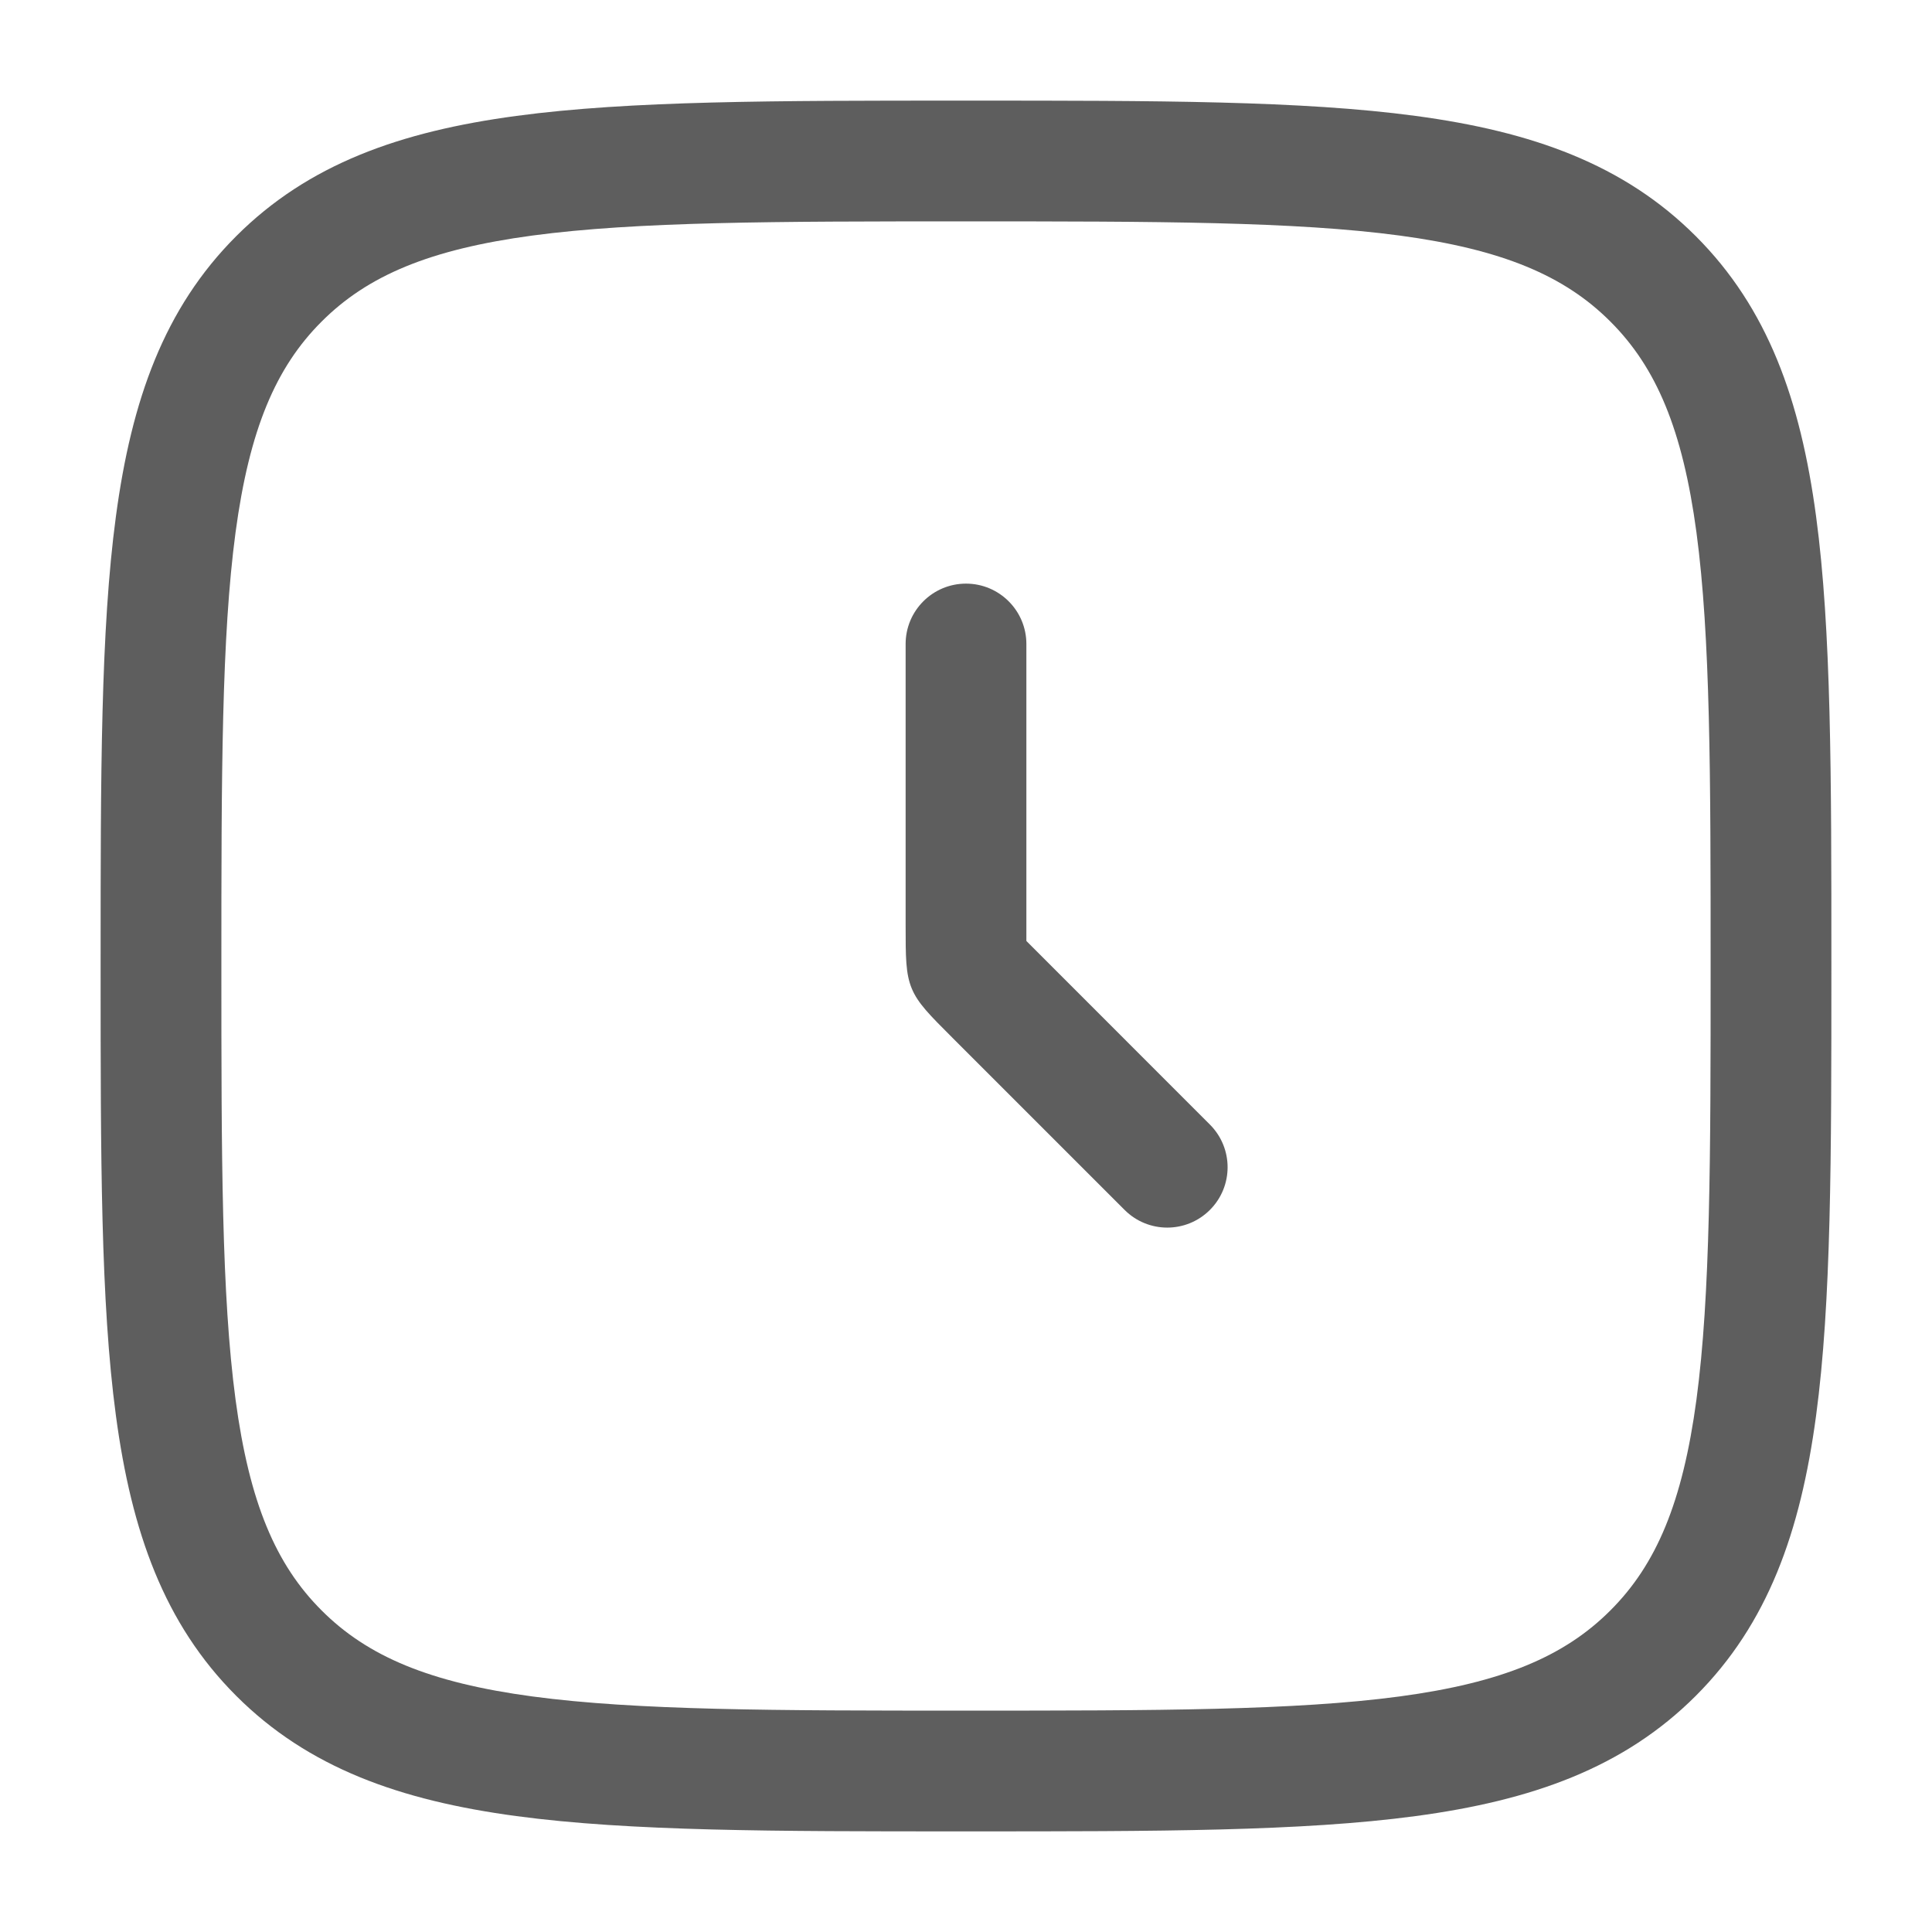
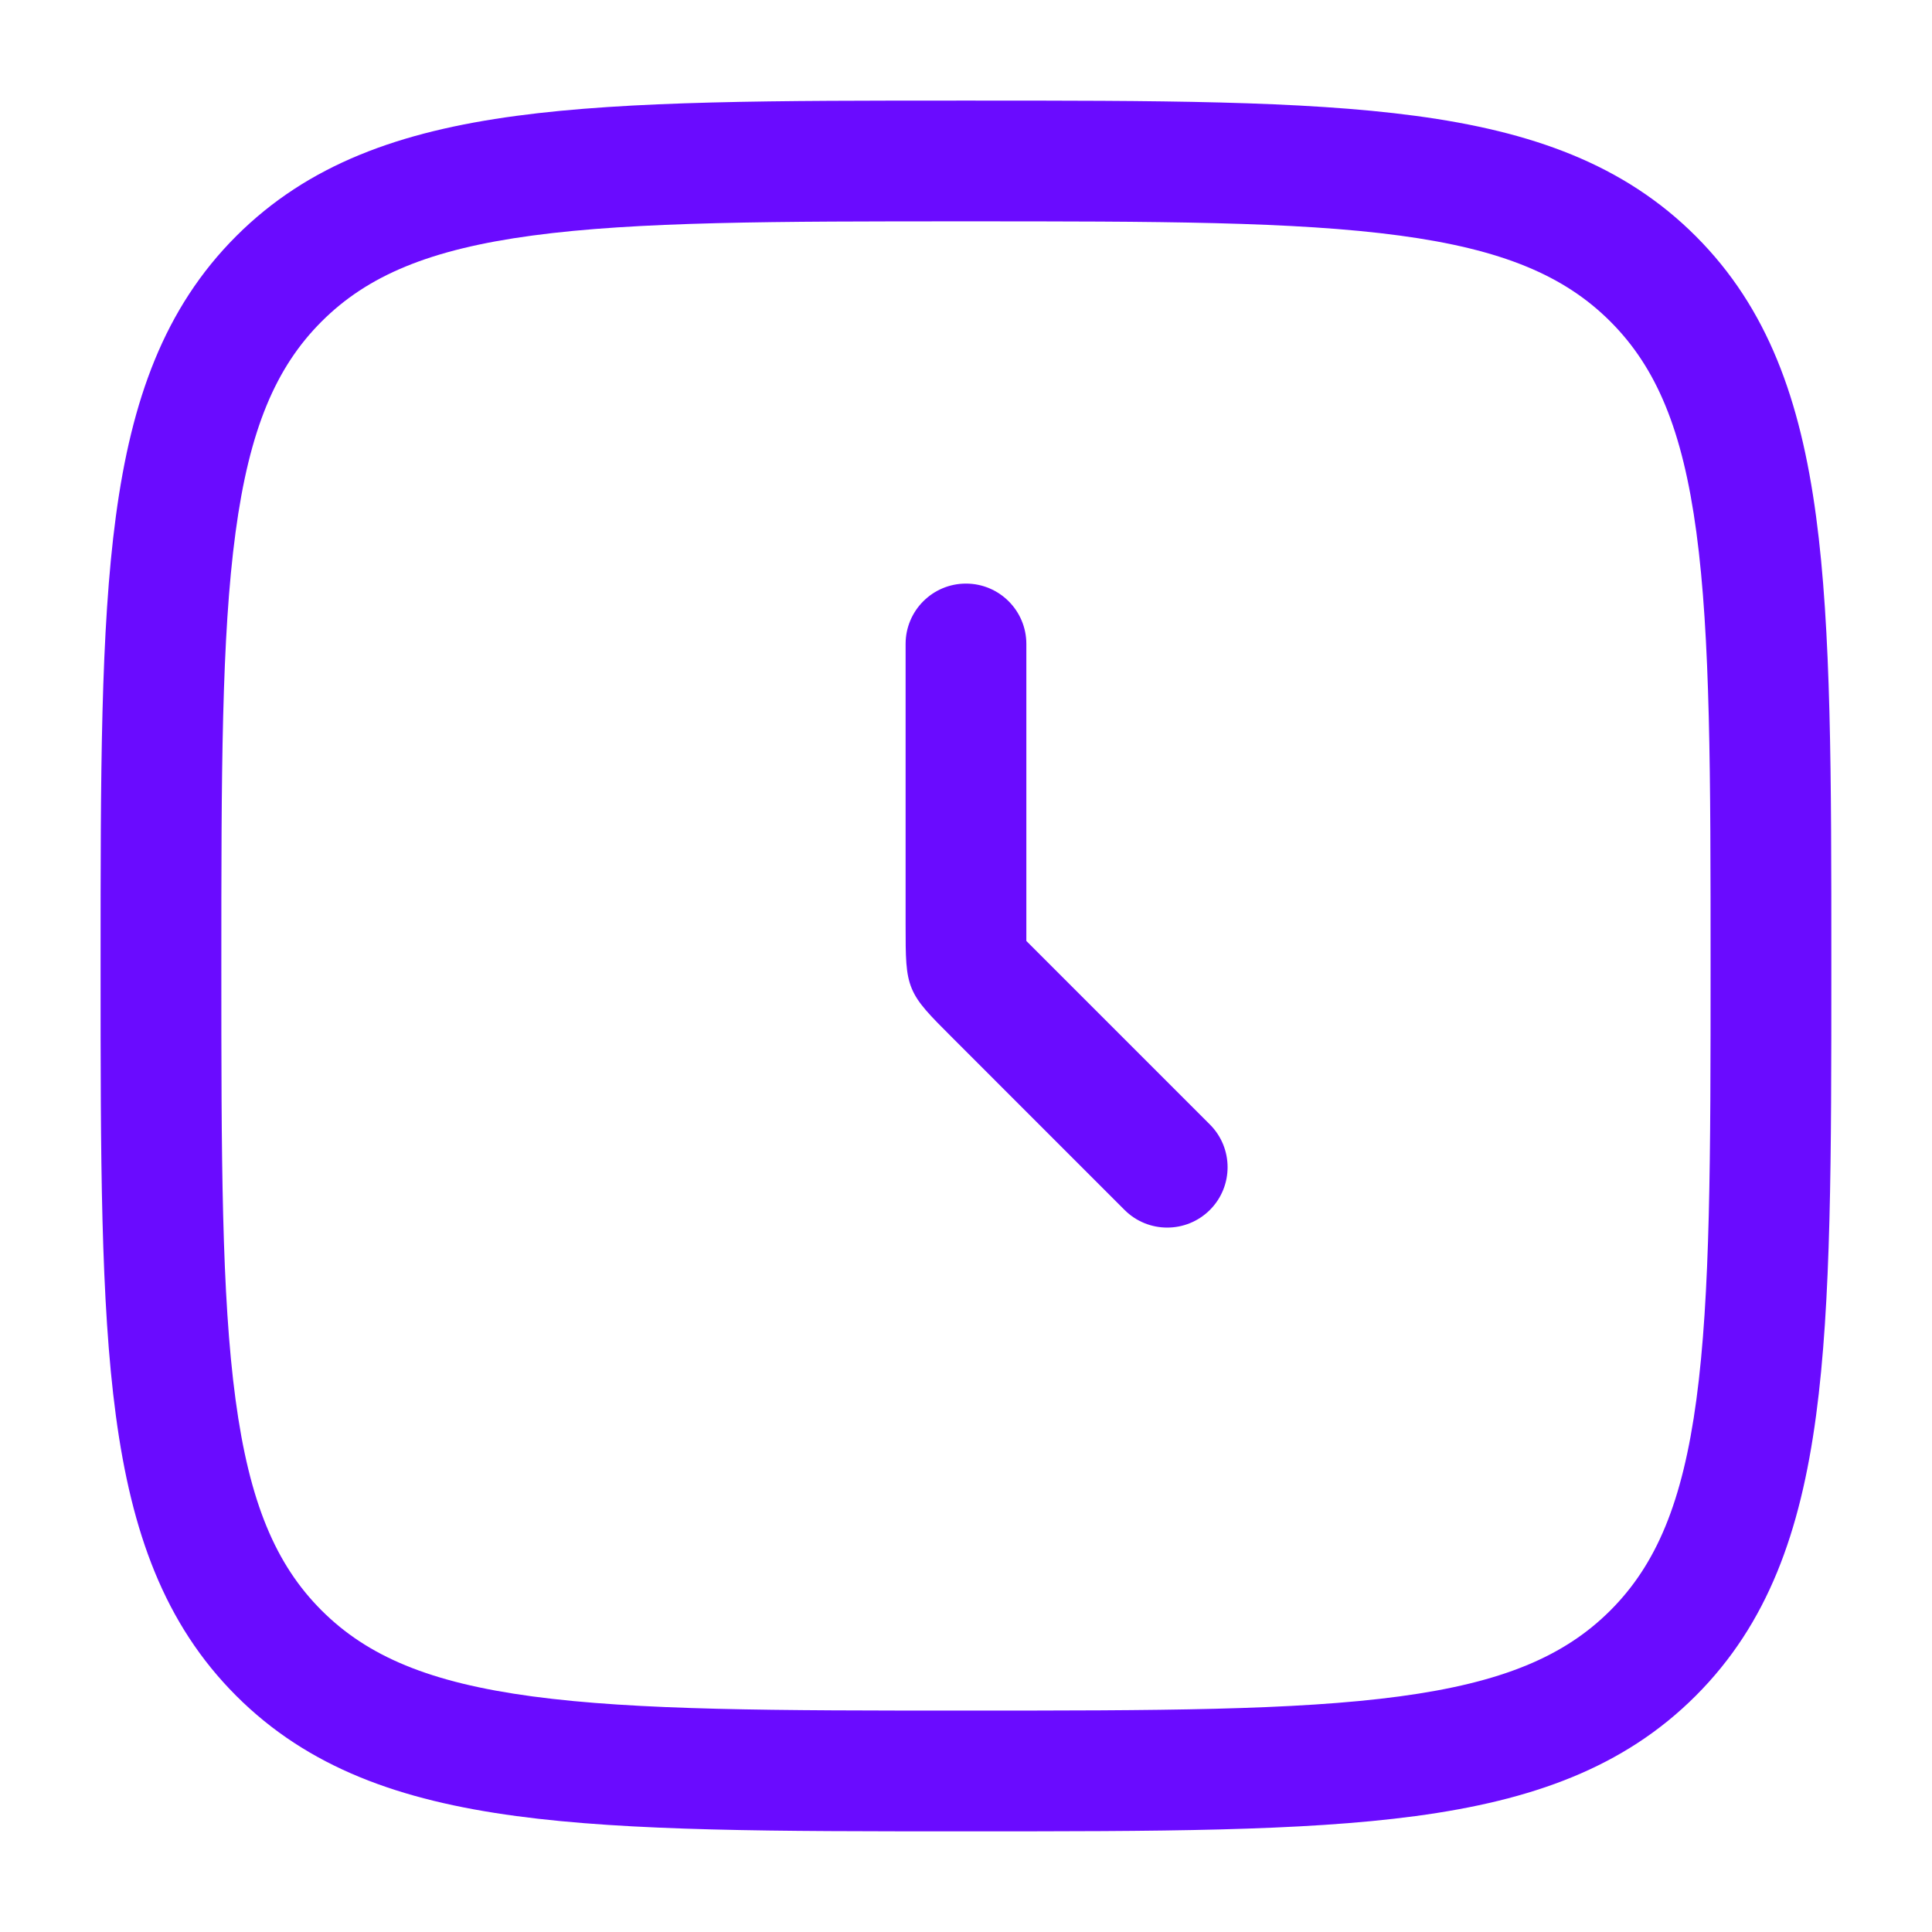
- <svg xmlns="http://www.w3.org/2000/svg" width="24" height="24" viewBox="0 0 24 24" fill="none">
-   <path fill-rule="evenodd" clip-rule="evenodd" d="M11.943 1.25H12.057C14.366 1.25 16.175 1.25 17.586 1.44C19.031 1.634 20.171 2.039 21.066 2.934C21.961 3.829 22.366 4.969 22.56 6.414C22.75 7.825 22.75 9.634 22.75 11.943V12.057C22.75 14.366 22.75 16.175 22.56 17.586C22.366 19.031 21.961 20.171 21.066 21.066C20.171 21.961 19.031 22.366 17.586 22.56C16.175 22.75 14.366 22.75 12.057 22.75H11.943C9.634 22.75 7.825 22.75 6.414 22.56C4.969 22.366 3.829 21.961 2.934 21.066C2.039 20.171 1.634 19.031 1.44 17.586C1.25 16.175 1.25 14.366 1.25 12.057V11.943C1.25 9.634 1.25 7.825 1.44 6.414C1.634 4.969 2.039 3.829 2.934 2.934C3.829 2.039 4.969 1.634 6.414 1.44C7.825 1.25 9.634 1.25 11.943 1.25ZM6.614 2.926C5.335 3.098 4.564 3.425 3.995 3.995C3.425 4.564 3.098 5.335 2.926 6.614C2.752 7.914 2.75 9.622 2.75 12C2.75 14.378 2.752 16.086 2.926 17.386C3.098 18.665 3.425 19.436 3.995 20.005C4.564 20.575 5.335 20.902 6.614 21.074C7.914 21.248 9.622 21.25 12 21.25C14.378 21.25 16.086 21.248 17.386 21.074C18.665 20.902 19.436 20.575 20.005 20.005C20.575 19.436 20.902 18.665 21.074 17.386C21.248 16.086 21.25 14.378 21.25 12C21.25 9.622 21.248 7.914 21.074 6.614C20.902 5.335 20.575 4.564 20.005 3.995C19.436 3.425 18.665 3.098 17.386 2.926C16.086 2.752 14.378 2.75 12 2.75C9.622 2.75 7.914 2.752 6.614 2.926ZM12 7.25C12.414 7.25 12.75 7.586 12.75 8V11.689L15.03 13.97C15.323 14.263 15.323 14.737 15.03 15.03C14.737 15.323 14.263 15.323 13.97 15.03L11.836 12.896C11.547 12.607 11.402 12.463 11.326 12.279C11.25 12.095 11.25 11.891 11.25 11.482V8C11.25 7.586 11.586 7.25 12 7.25Z" fill="#5E5E5E" />
+ <svg xmlns="http://www.w3.org/2000/svg" width="76" height="76" viewBox="0 0 76 76" fill="none">
+   <path fill-rule="evenodd" clip-rule="evenodd" d="M37.817 3.957H38.18C45.49 3.957 51.219 3.957 55.689 4.558C60.264 5.173 63.874 6.457 66.707 9.29C69.541 12.124 70.824 15.734 71.439 20.309C72.04 24.779 72.04 30.507 72.04 37.817V38.18C72.04 45.49 72.04 51.219 71.439 55.689C70.824 60.264 69.541 63.874 66.707 66.707C63.874 69.541 60.264 70.824 55.689 71.439C51.219 72.04 45.49 72.04 38.18 72.04H37.817C30.507 72.04 24.779 72.04 20.309 71.439C15.734 70.824 12.124 69.541 9.29 66.707C6.457 63.874 5.173 60.264 4.558 55.689C3.957 51.219 3.957 45.49 3.957 38.18V37.817C3.957 30.507 3.957 24.779 4.558 20.309C5.173 15.734 6.457 12.124 9.29 9.29C12.124 6.457 15.734 5.173 20.309 4.558C24.779 3.957 30.507 3.957 37.817 3.957ZM20.942 9.266C16.893 9.81 14.453 10.845 12.649 12.649C10.845 14.453 9.81 16.893 9.266 20.942C8.712 25.058 8.707 30.468 8.707 37.999C8.707 45.53 8.712 50.939 9.266 55.056C9.81 59.104 10.845 61.545 12.649 63.349C14.453 65.152 16.893 66.188 20.942 66.732C25.058 67.285 30.468 67.29 37.999 67.29C45.53 67.29 50.939 67.285 55.056 66.732C59.104 66.188 61.545 65.152 63.349 63.349C65.152 61.545 66.188 59.104 66.732 55.056C67.285 50.939 67.29 45.53 67.29 37.999C67.29 30.468 67.285 25.058 66.732 20.942C66.188 16.893 65.152 14.453 63.349 12.649C61.545 10.845 59.104 9.81 55.056 9.266C50.939 8.712 45.53 8.707 37.999 8.707C30.468 8.707 25.058 8.712 20.942 9.266ZM37.999 22.957C39.31 22.957 40.374 24.02 40.374 25.332V37.015L47.595 44.236C48.522 45.163 48.522 46.667 47.595 47.595C46.667 48.522 45.163 48.522 44.236 47.595L37.479 40.837C36.563 39.922 36.106 39.465 35.865 38.883C35.624 38.301 35.624 37.654 35.624 36.359V25.332C35.624 24.02 36.687 22.957 37.999 22.957Z" fill="#6A0BFF" />
</svg>
